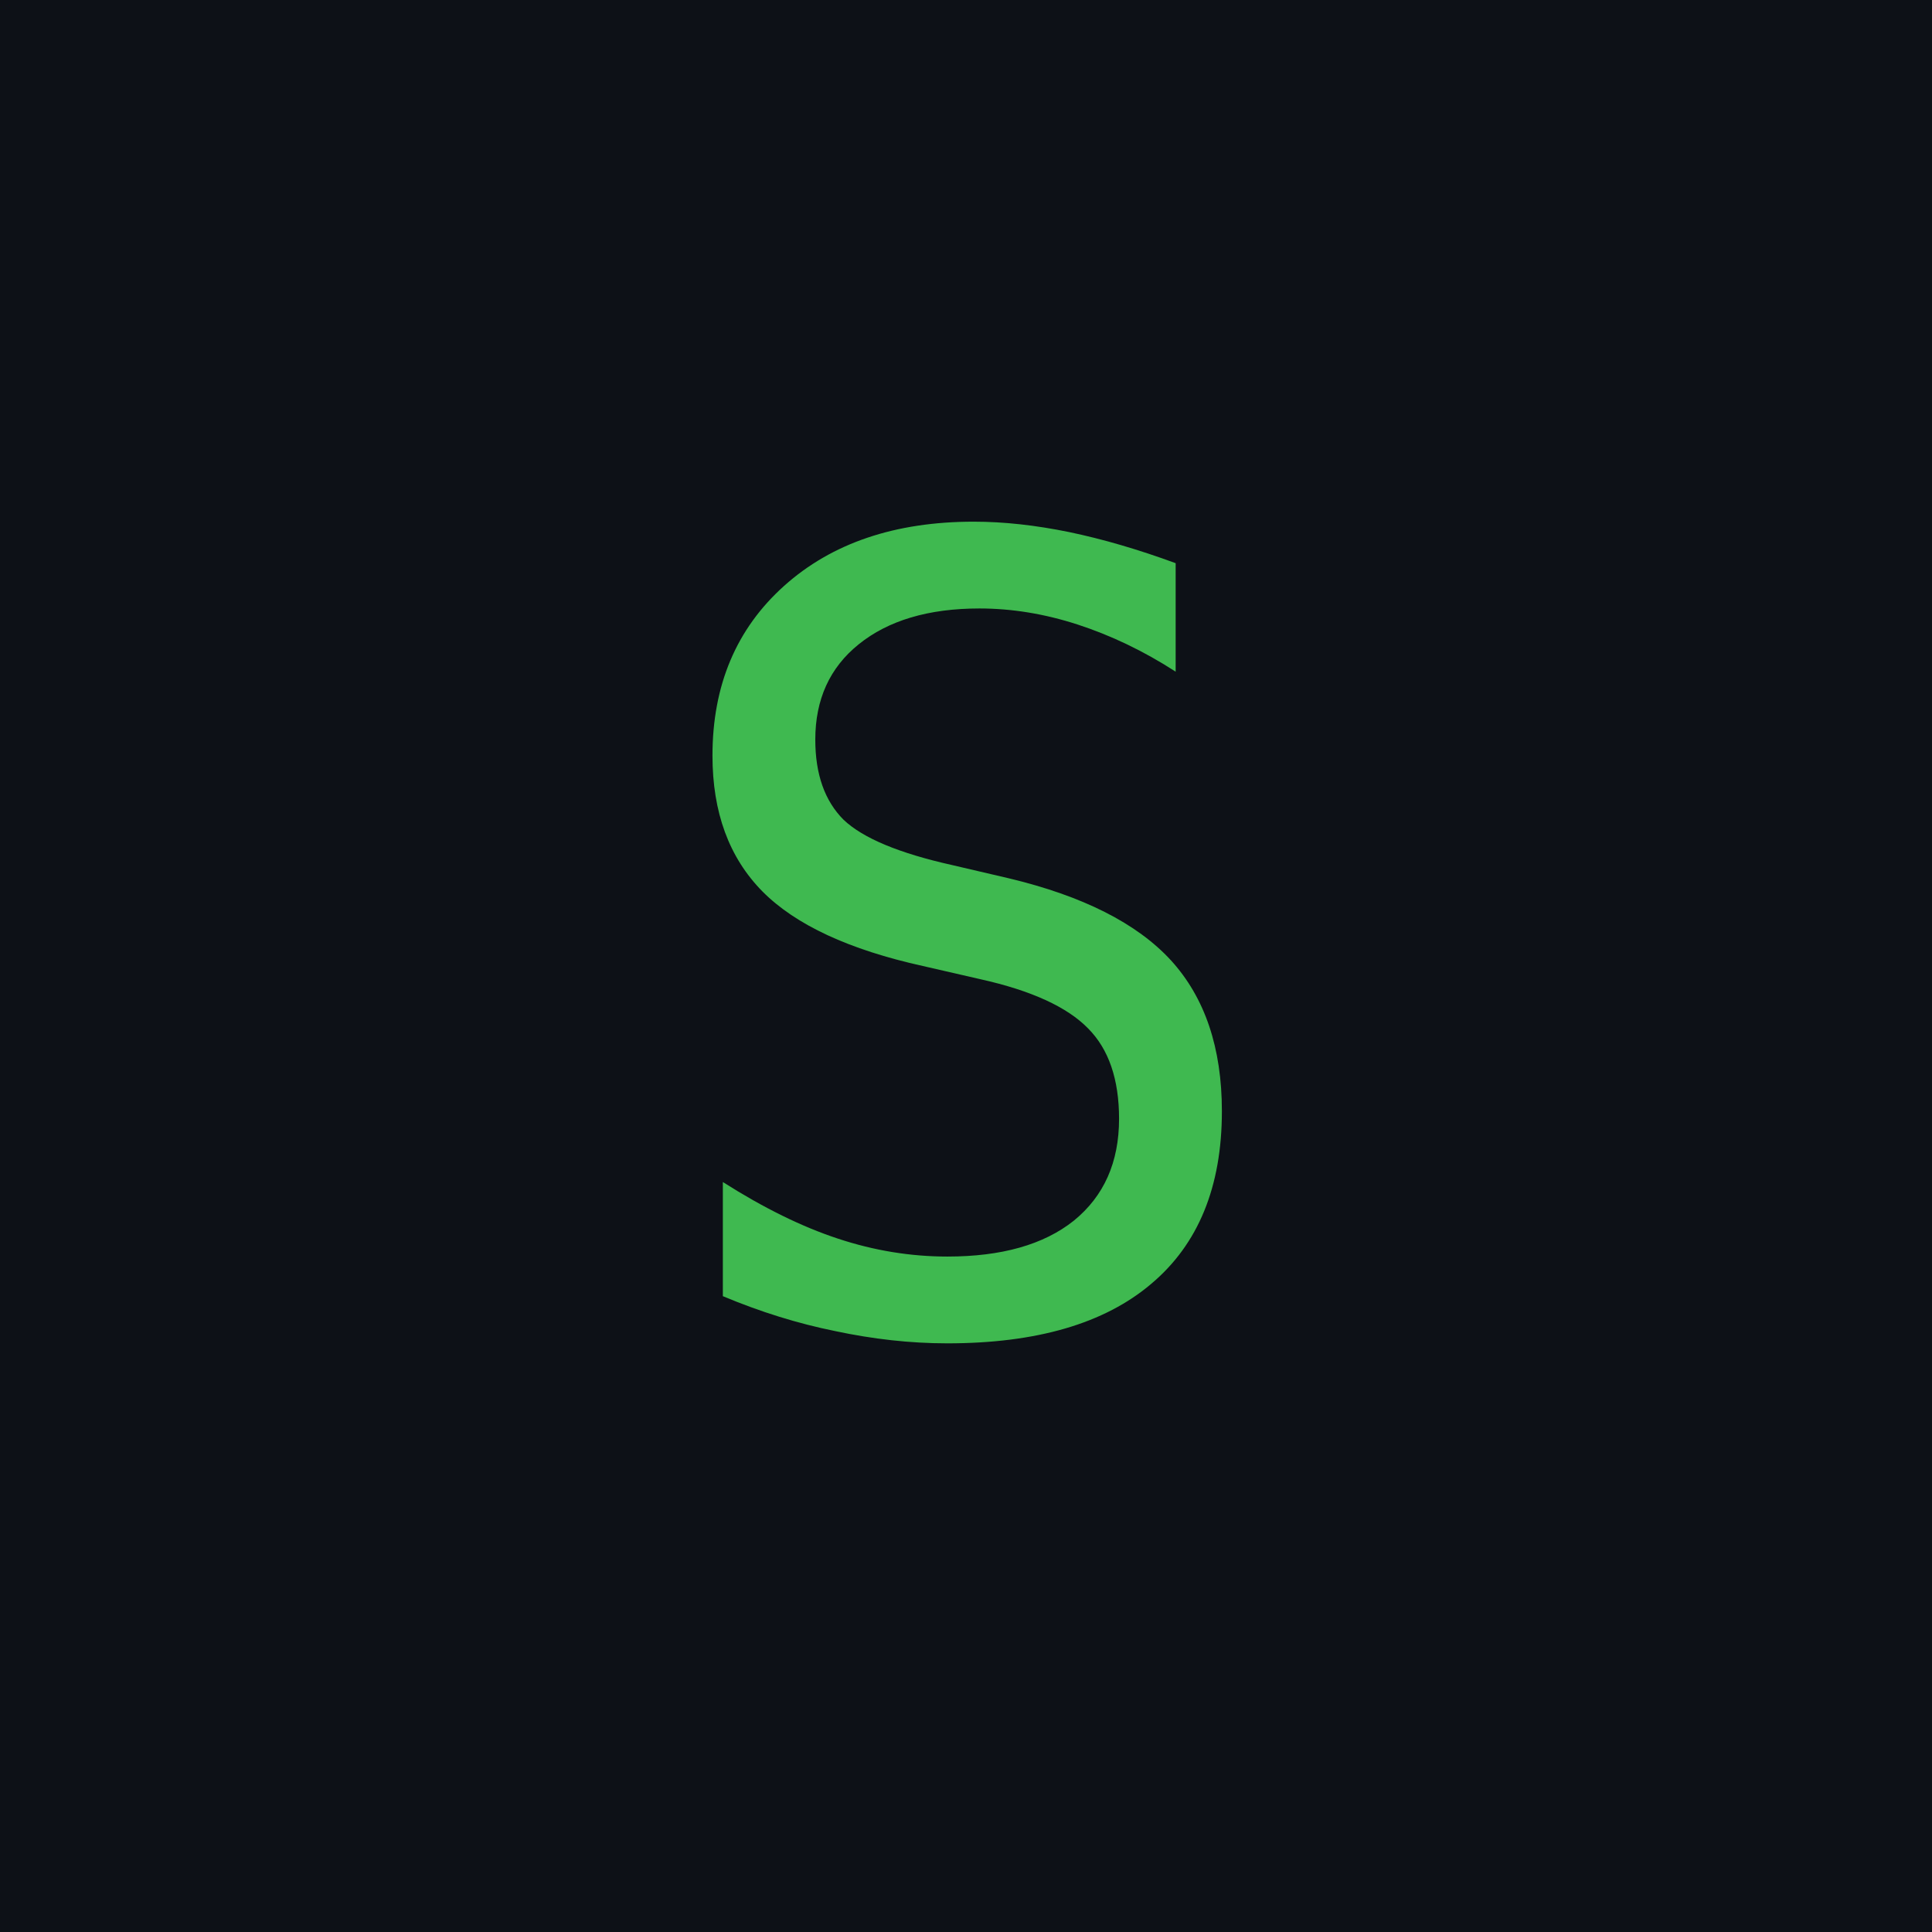
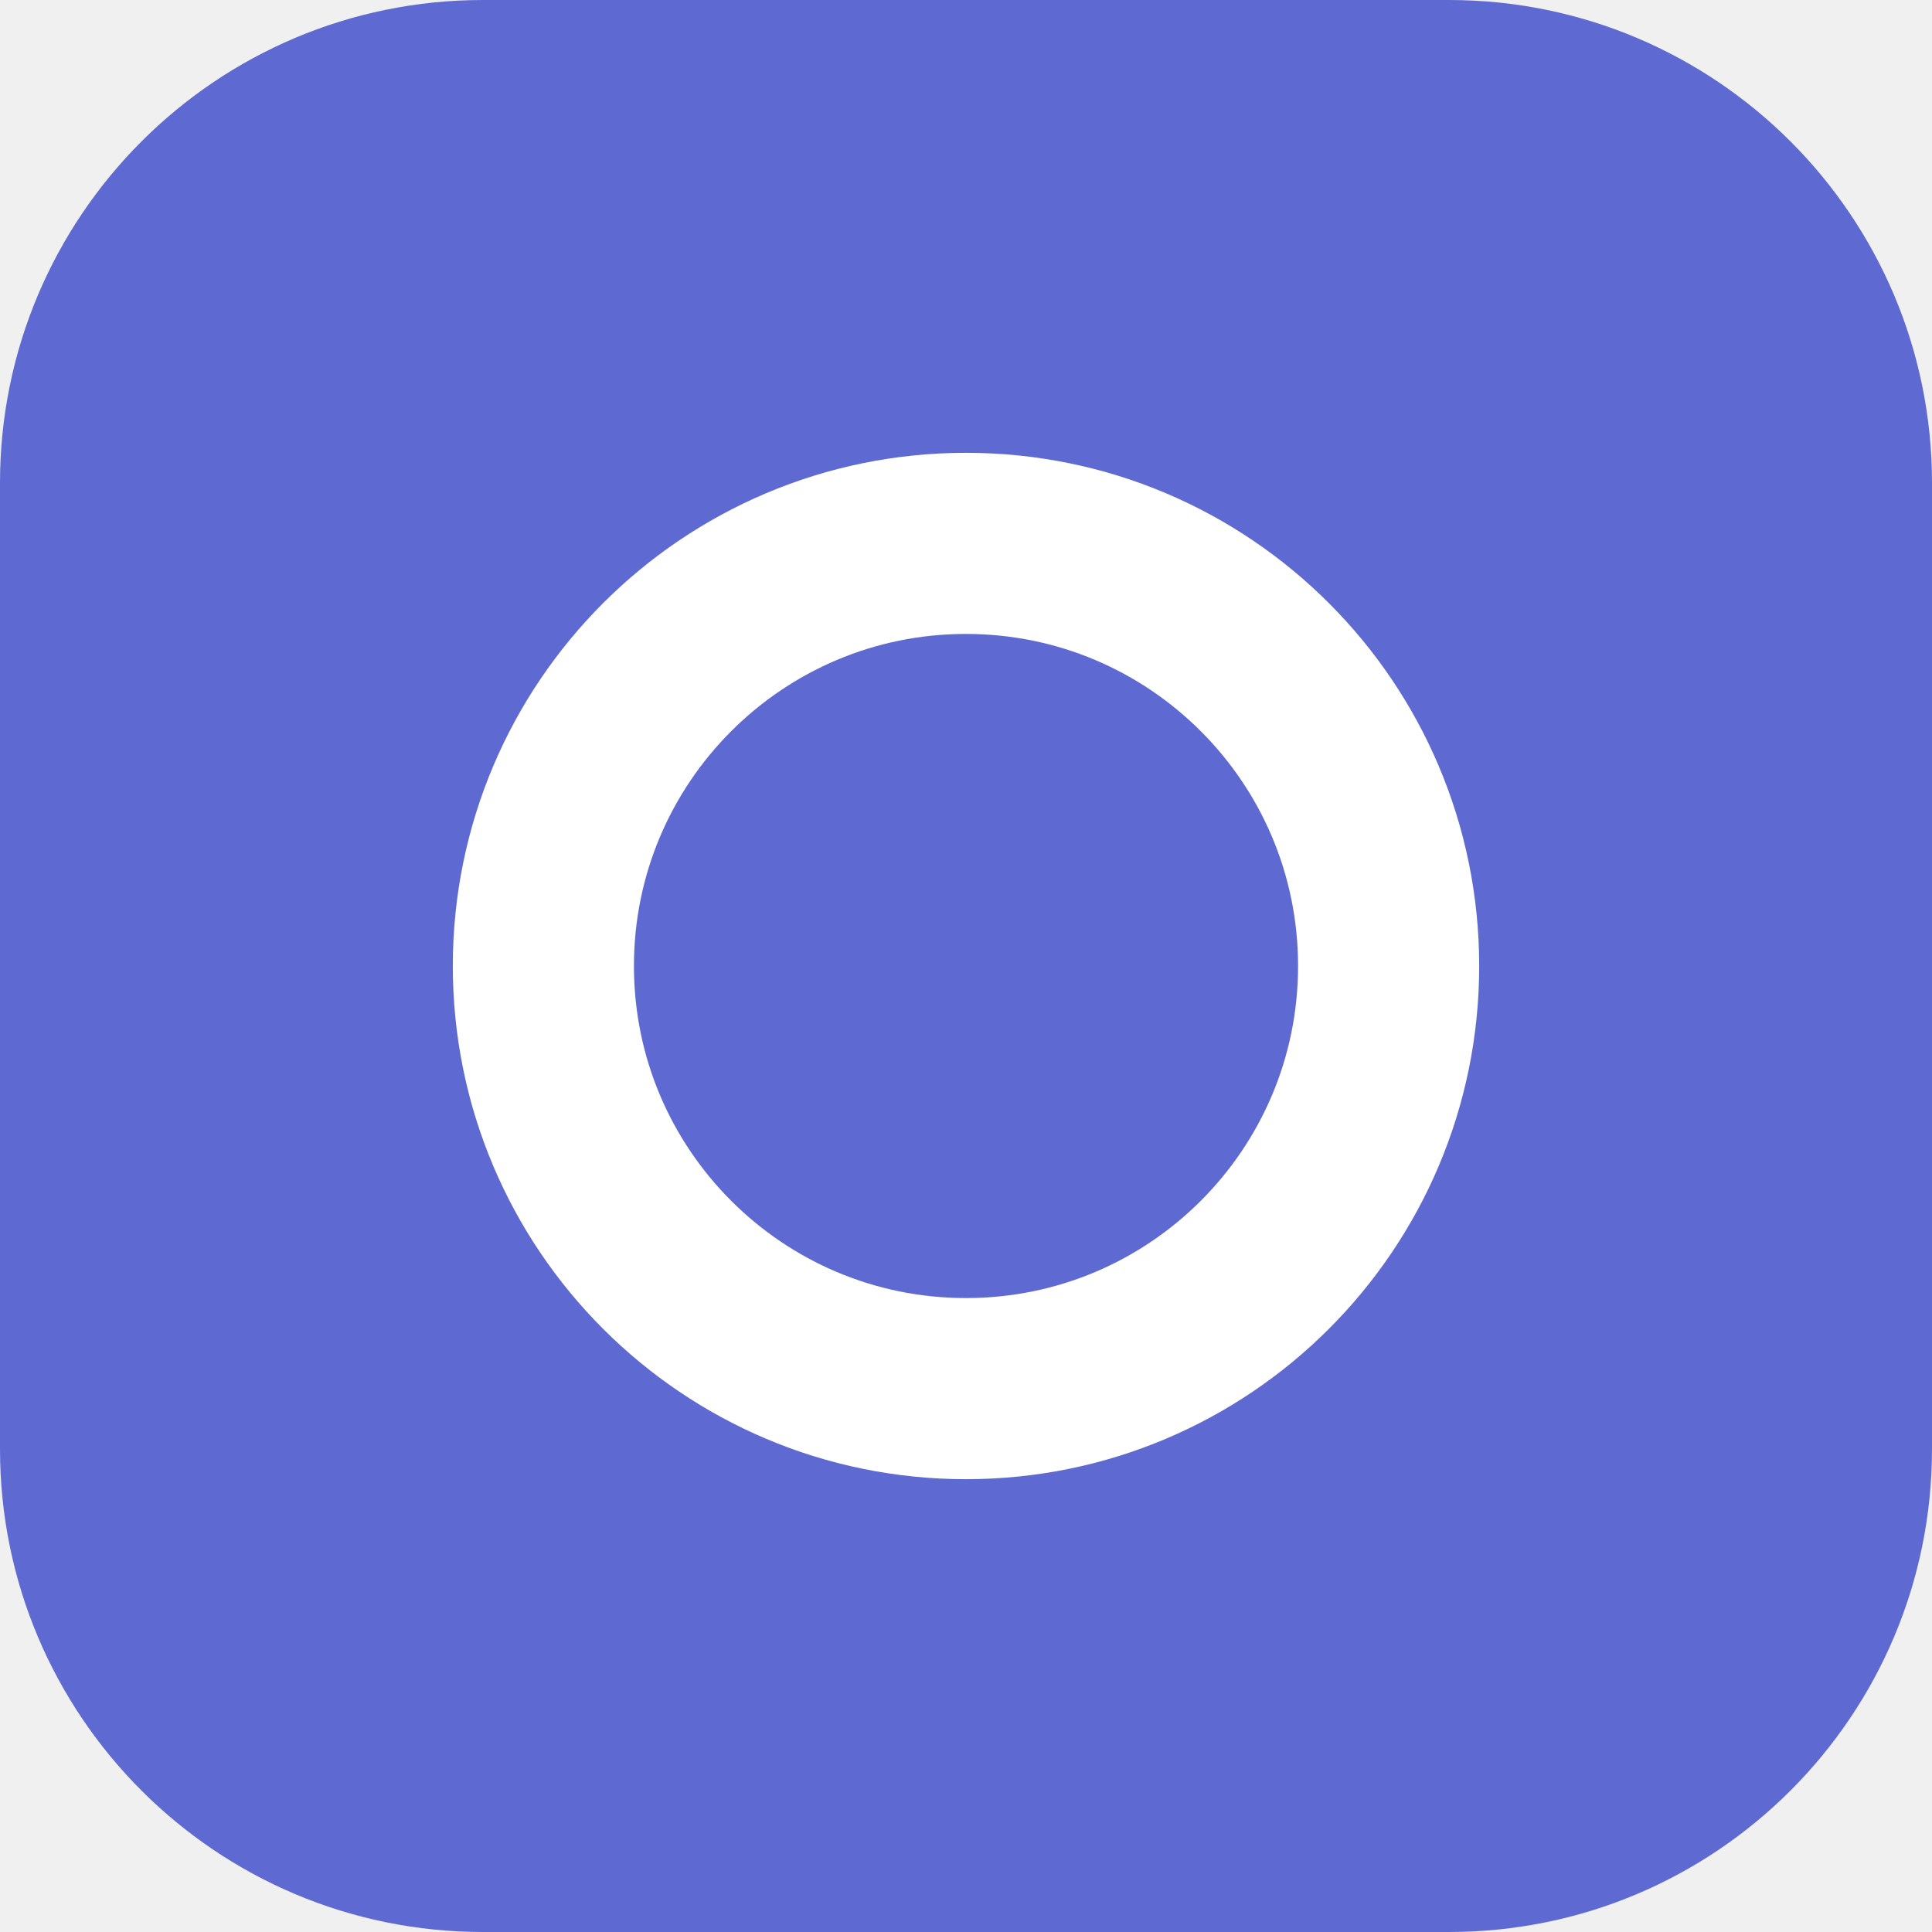
- <svg xmlns="http://www.w3.org/2000/svg" viewBox="0 0 32 32" role="img" aria-label="Sven">
-   <rect width="32" height="32" fill="#0d1117" />
-   <text x="16" y="22" text-anchor="middle" font-family="ui-monospace, SFMono-Regular, Menlo, monospace" font-size="18" fill="#3fb950">S</text>
+ <svg xmlns="http://www.w3.org/2000/svg" viewBox="0 0 32 32">
+   <rect width="32" height="32" rx="8" fill="#5e6ad2" />
+   <circle cx="16" cy="16" r="7" fill="none" stroke="#fff" stroke-width="3" />
</svg>
